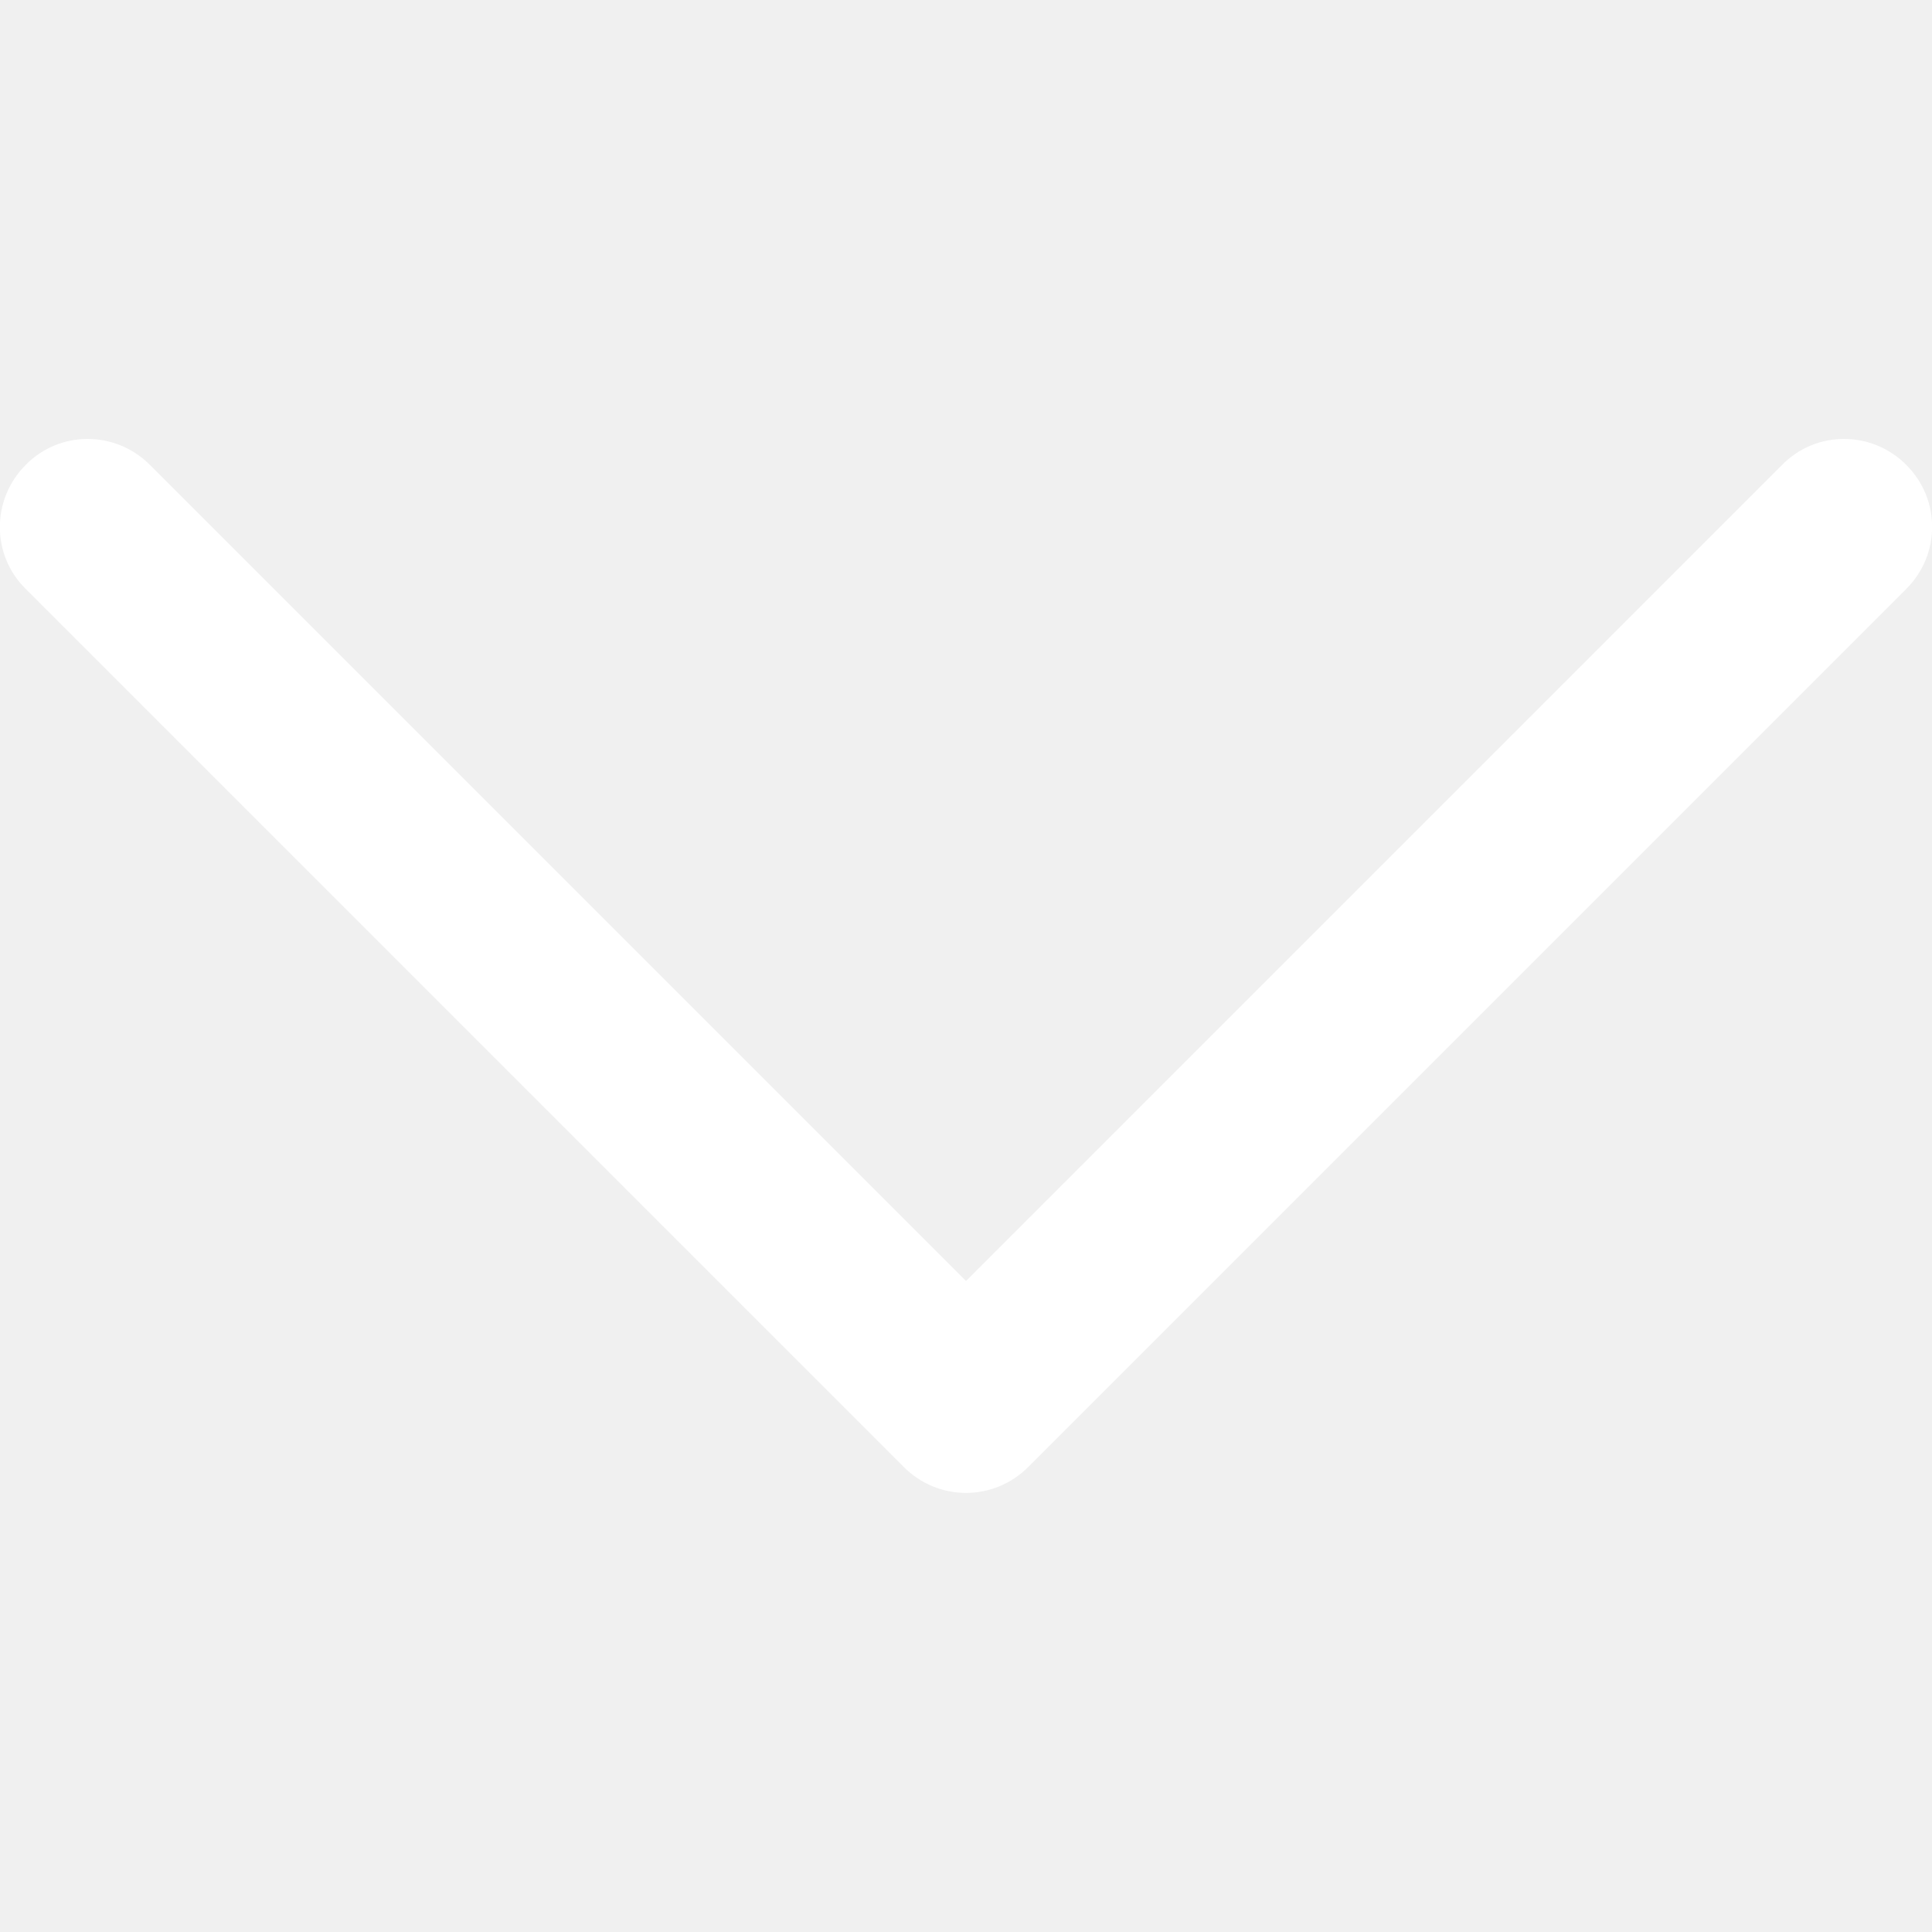
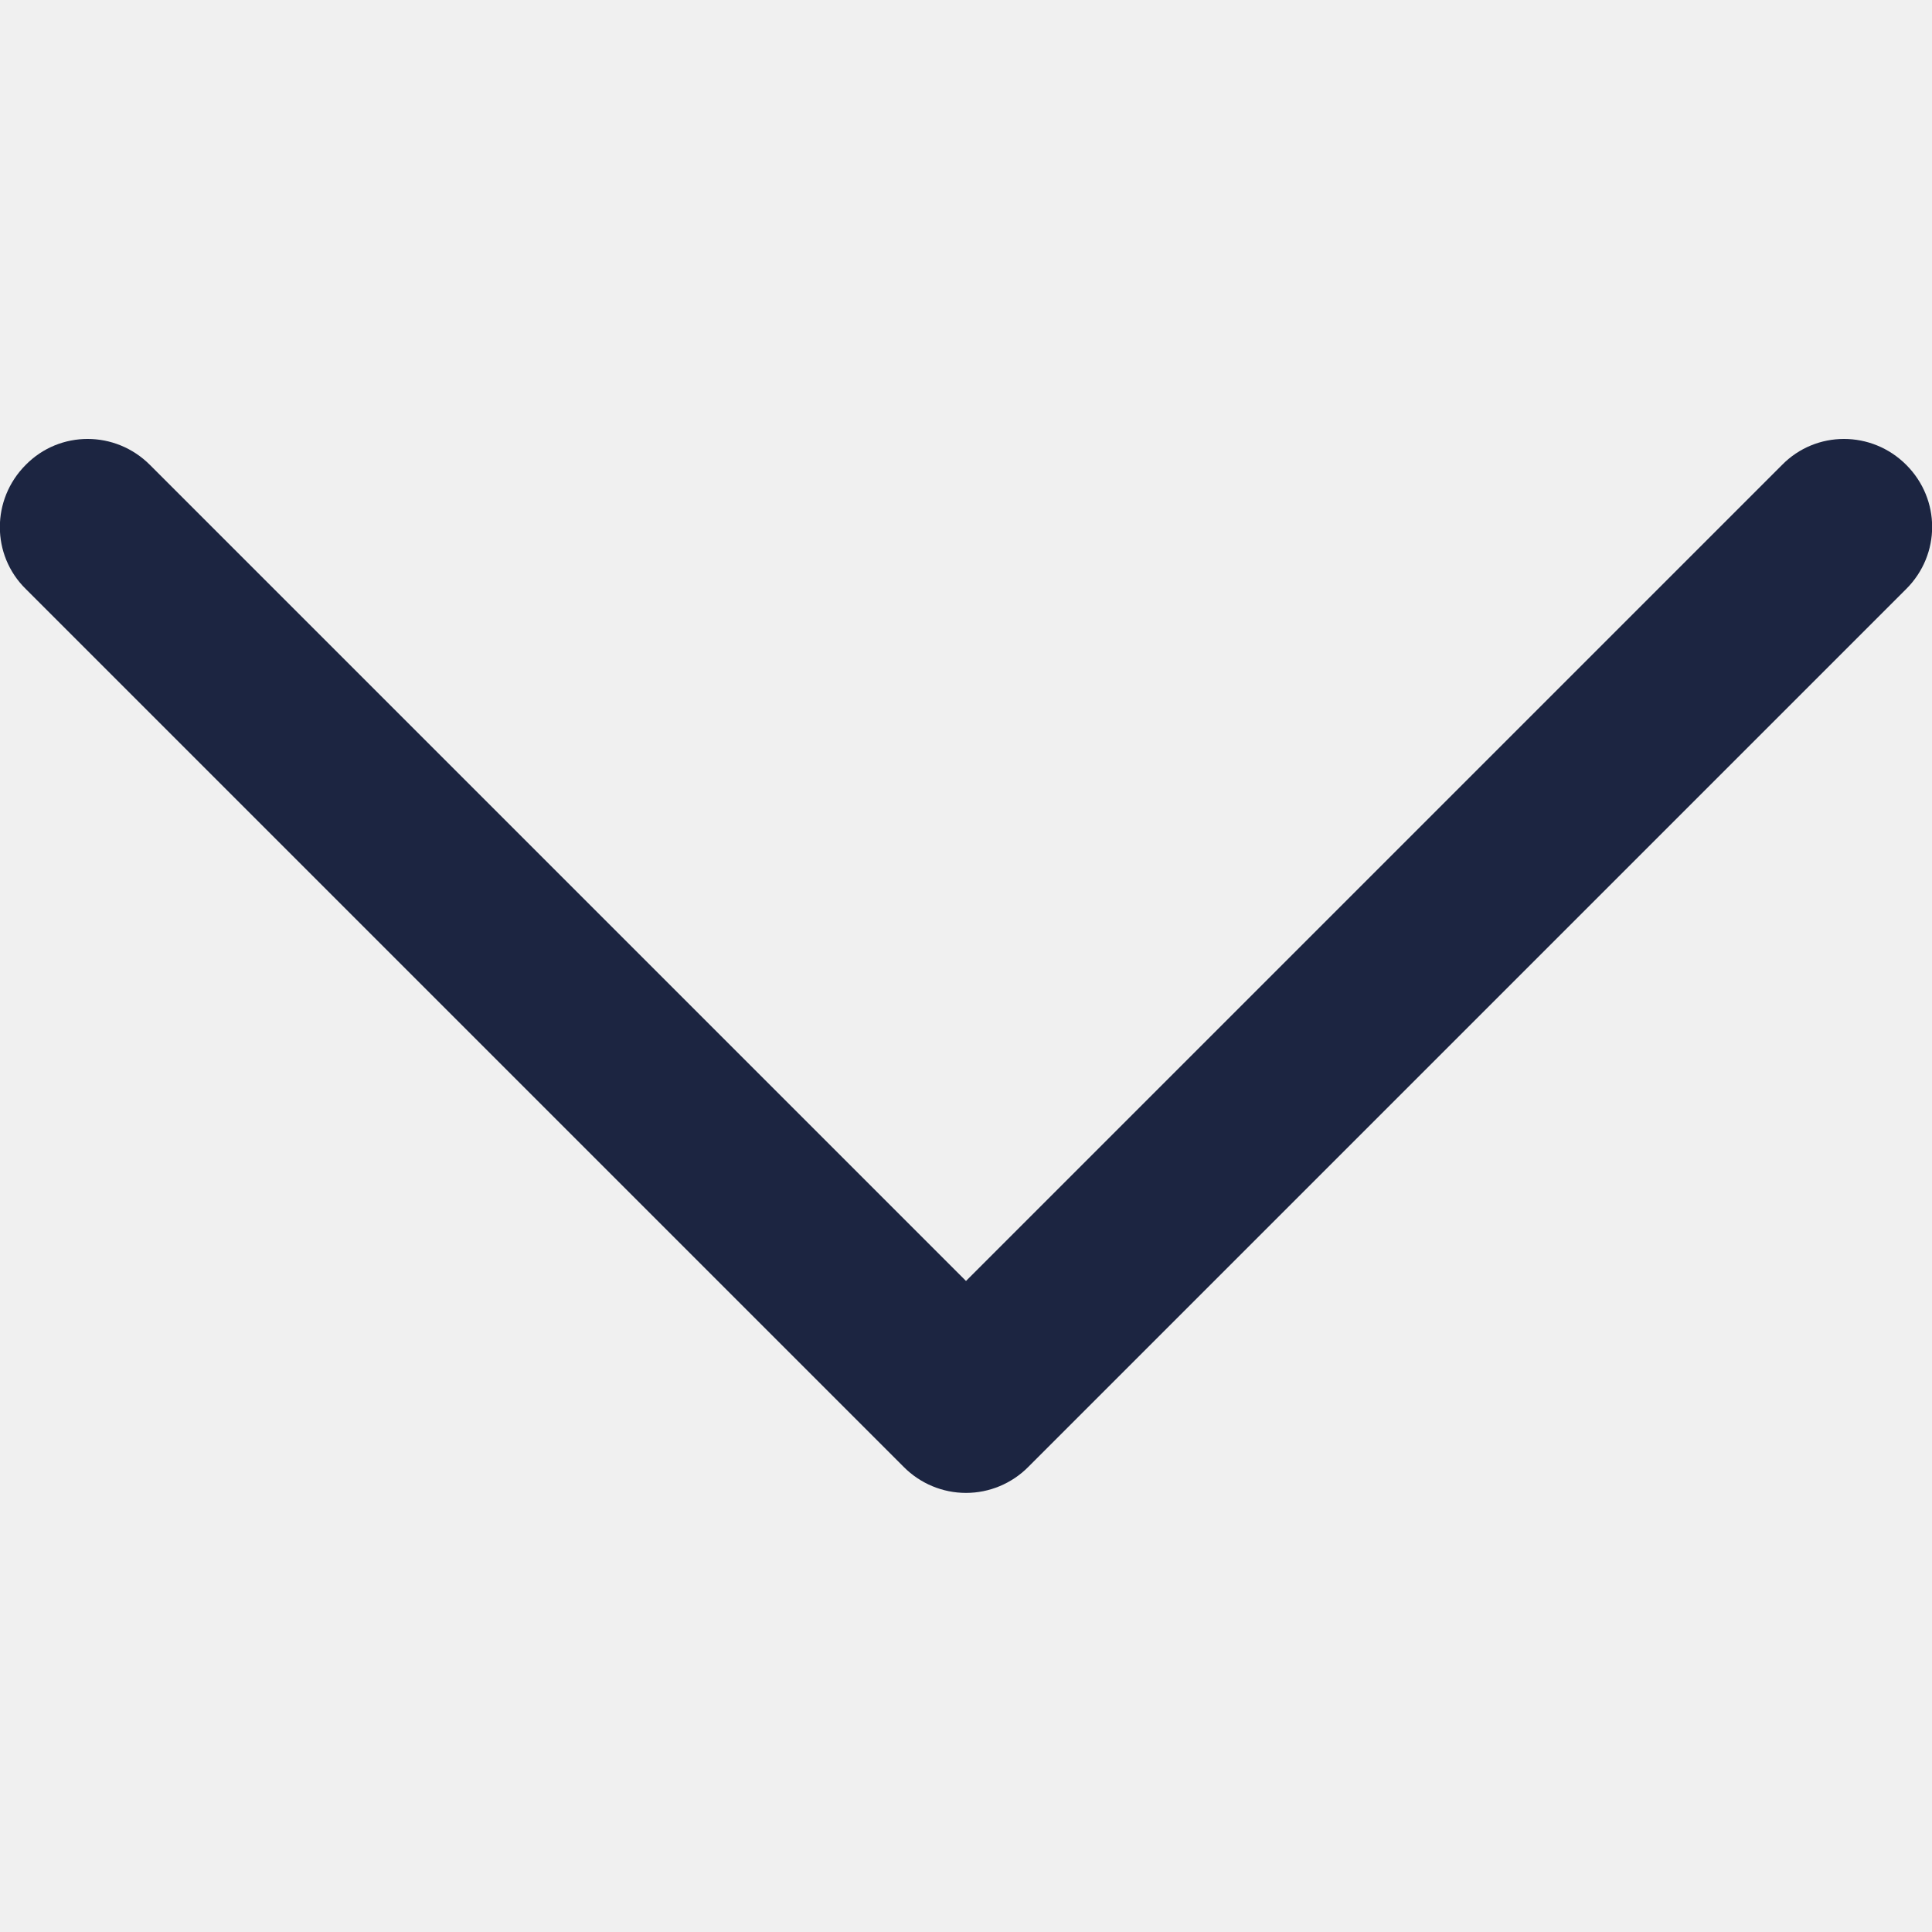
<svg xmlns="http://www.w3.org/2000/svg" version="1.1" id="Layer_1" x="0px" y="0px" viewBox="0 0 330 330" style="enable-background:new 0 0 330 330;" xml:space="preserve">
  <style type="text/css">
- 	.st0{fill:#FFFFFF;}
+ 	.st0{fill:#1C2541;}
</style>
  <path id="XMLID_225_" class="st0" d="M325.6,79.4c-5.9-5.9-15.4-5.9-21.2,0L165,218.8L25.6,79.4c-5.9-5.9-15.4-5.9-21.2,0  c-5.9,5.9-5.9,15.4,0,21.2l150,150c2.8,2.8,6.6,4.4,10.6,4.4s7.8-1.6,10.6-4.4l150-150C331.5,94.7,331.5,85.3,325.6,79.4z" />
</svg>
